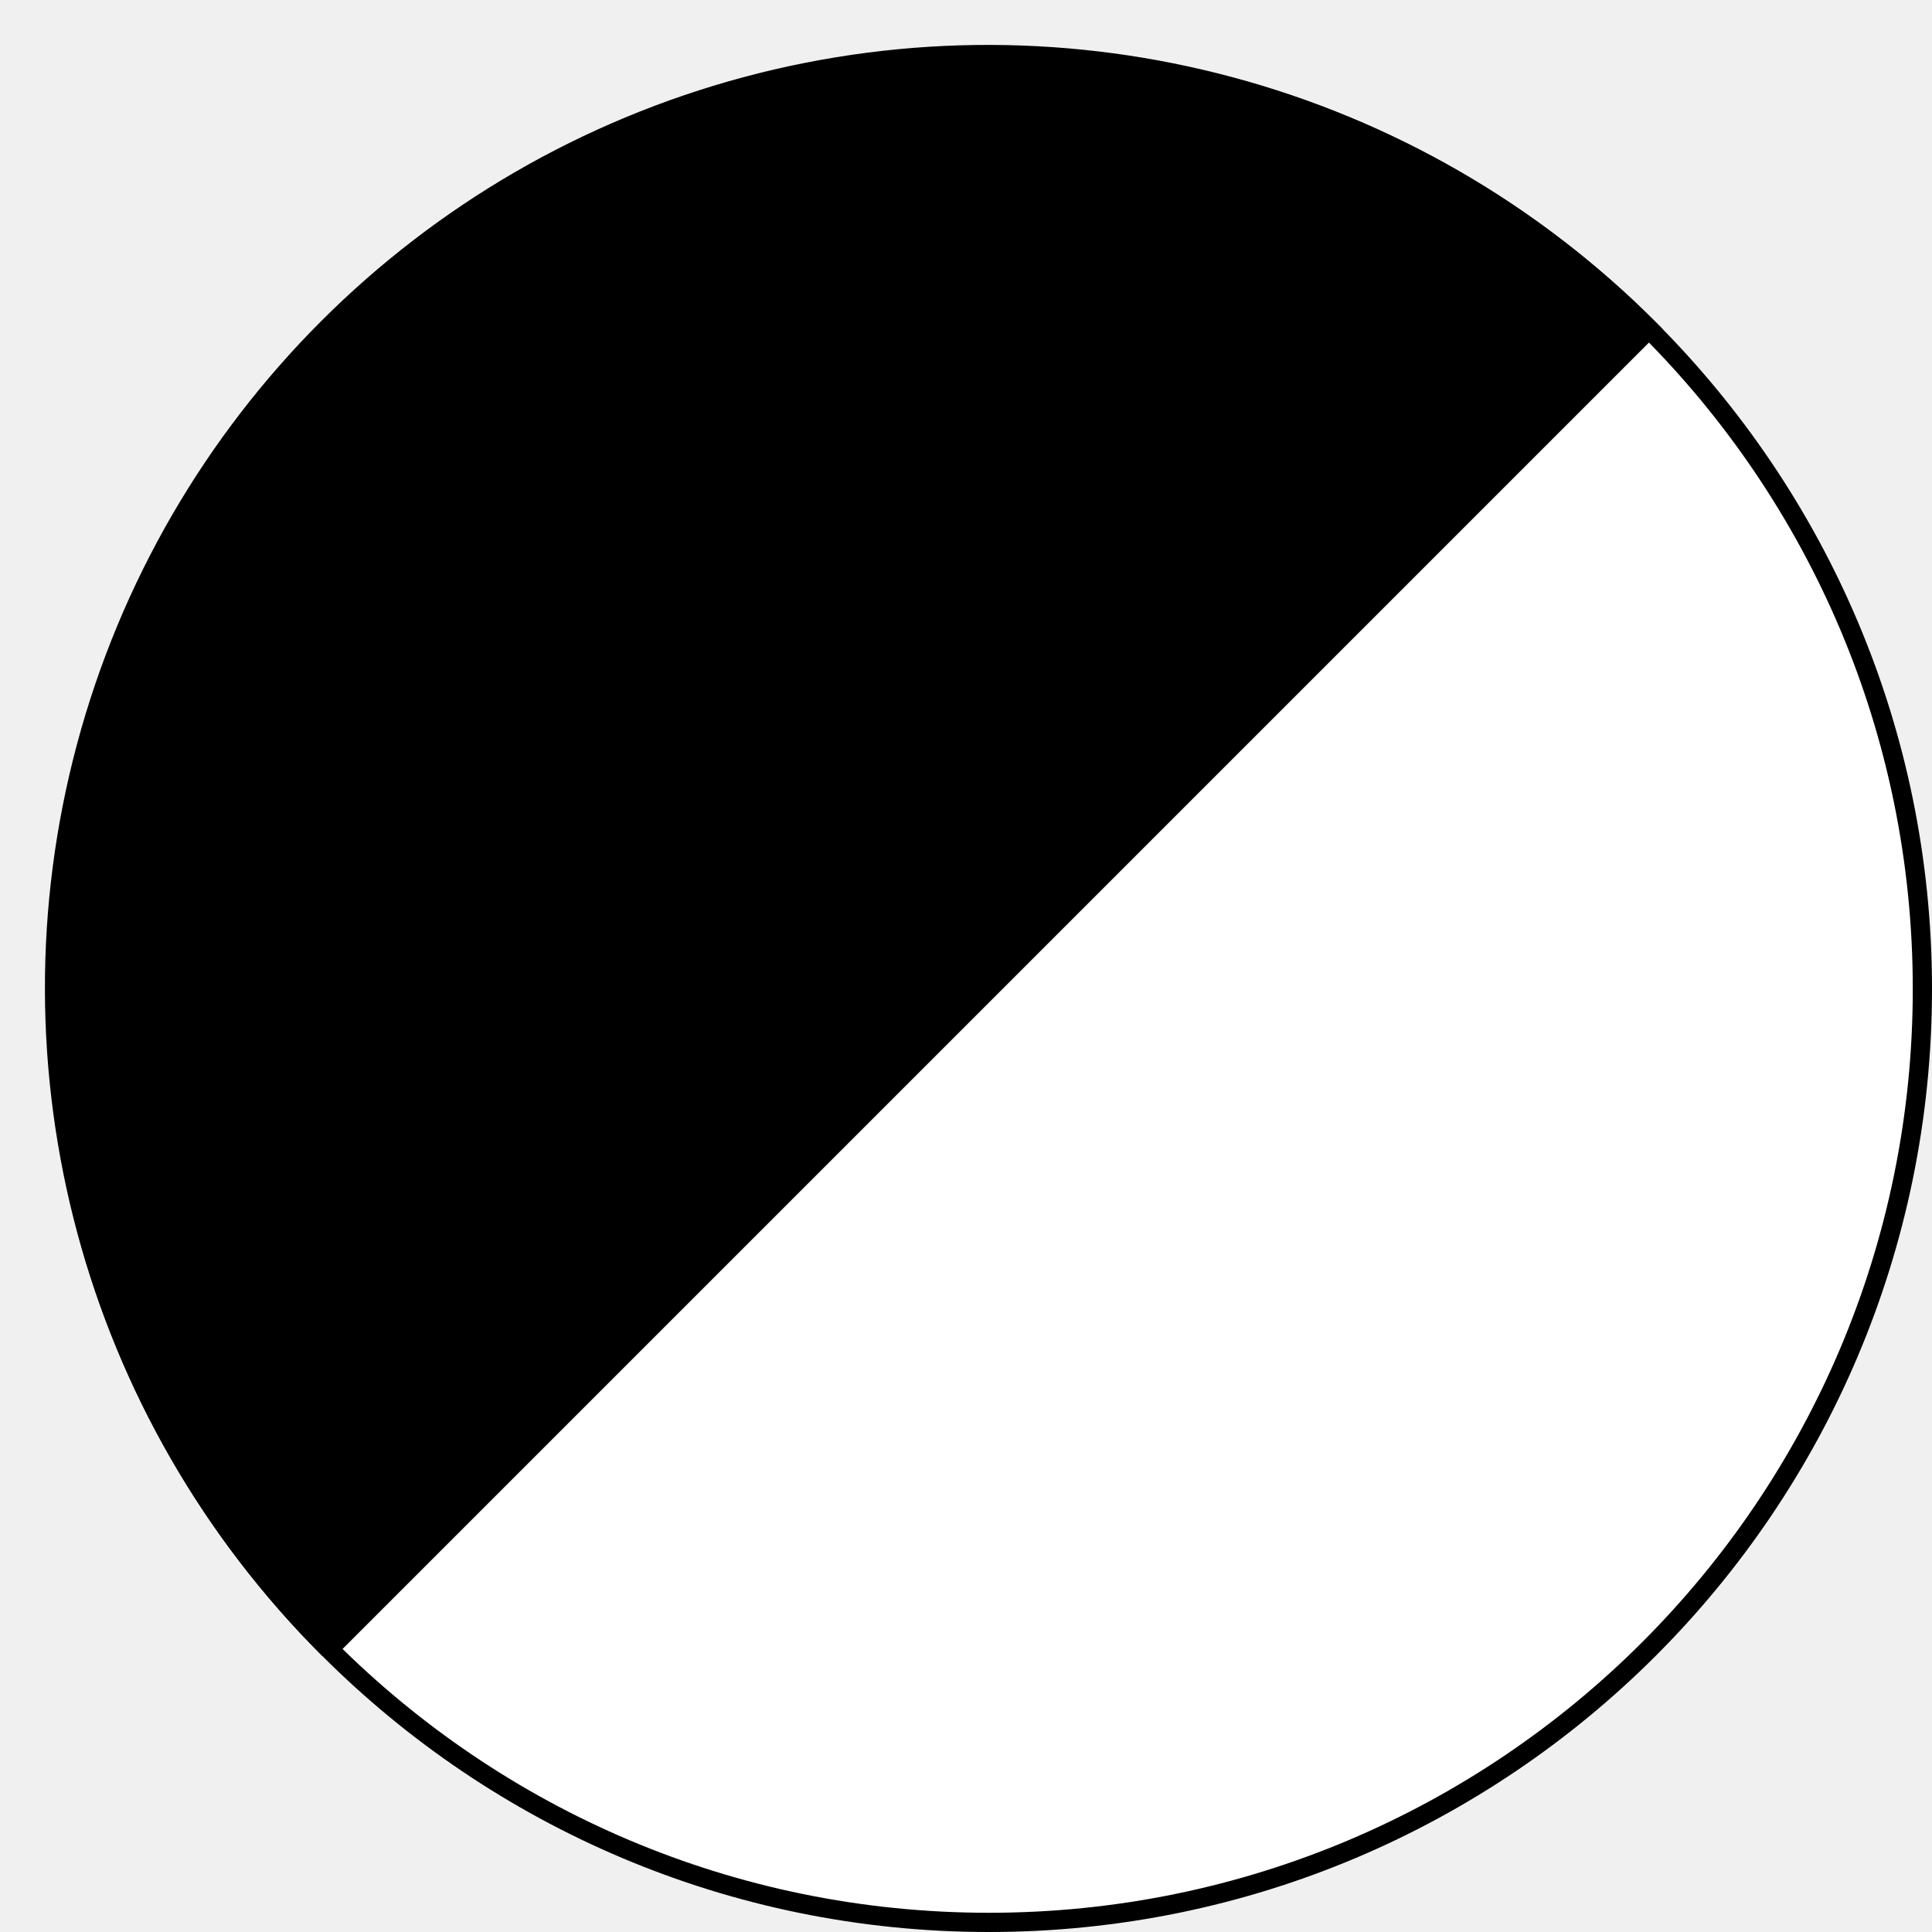
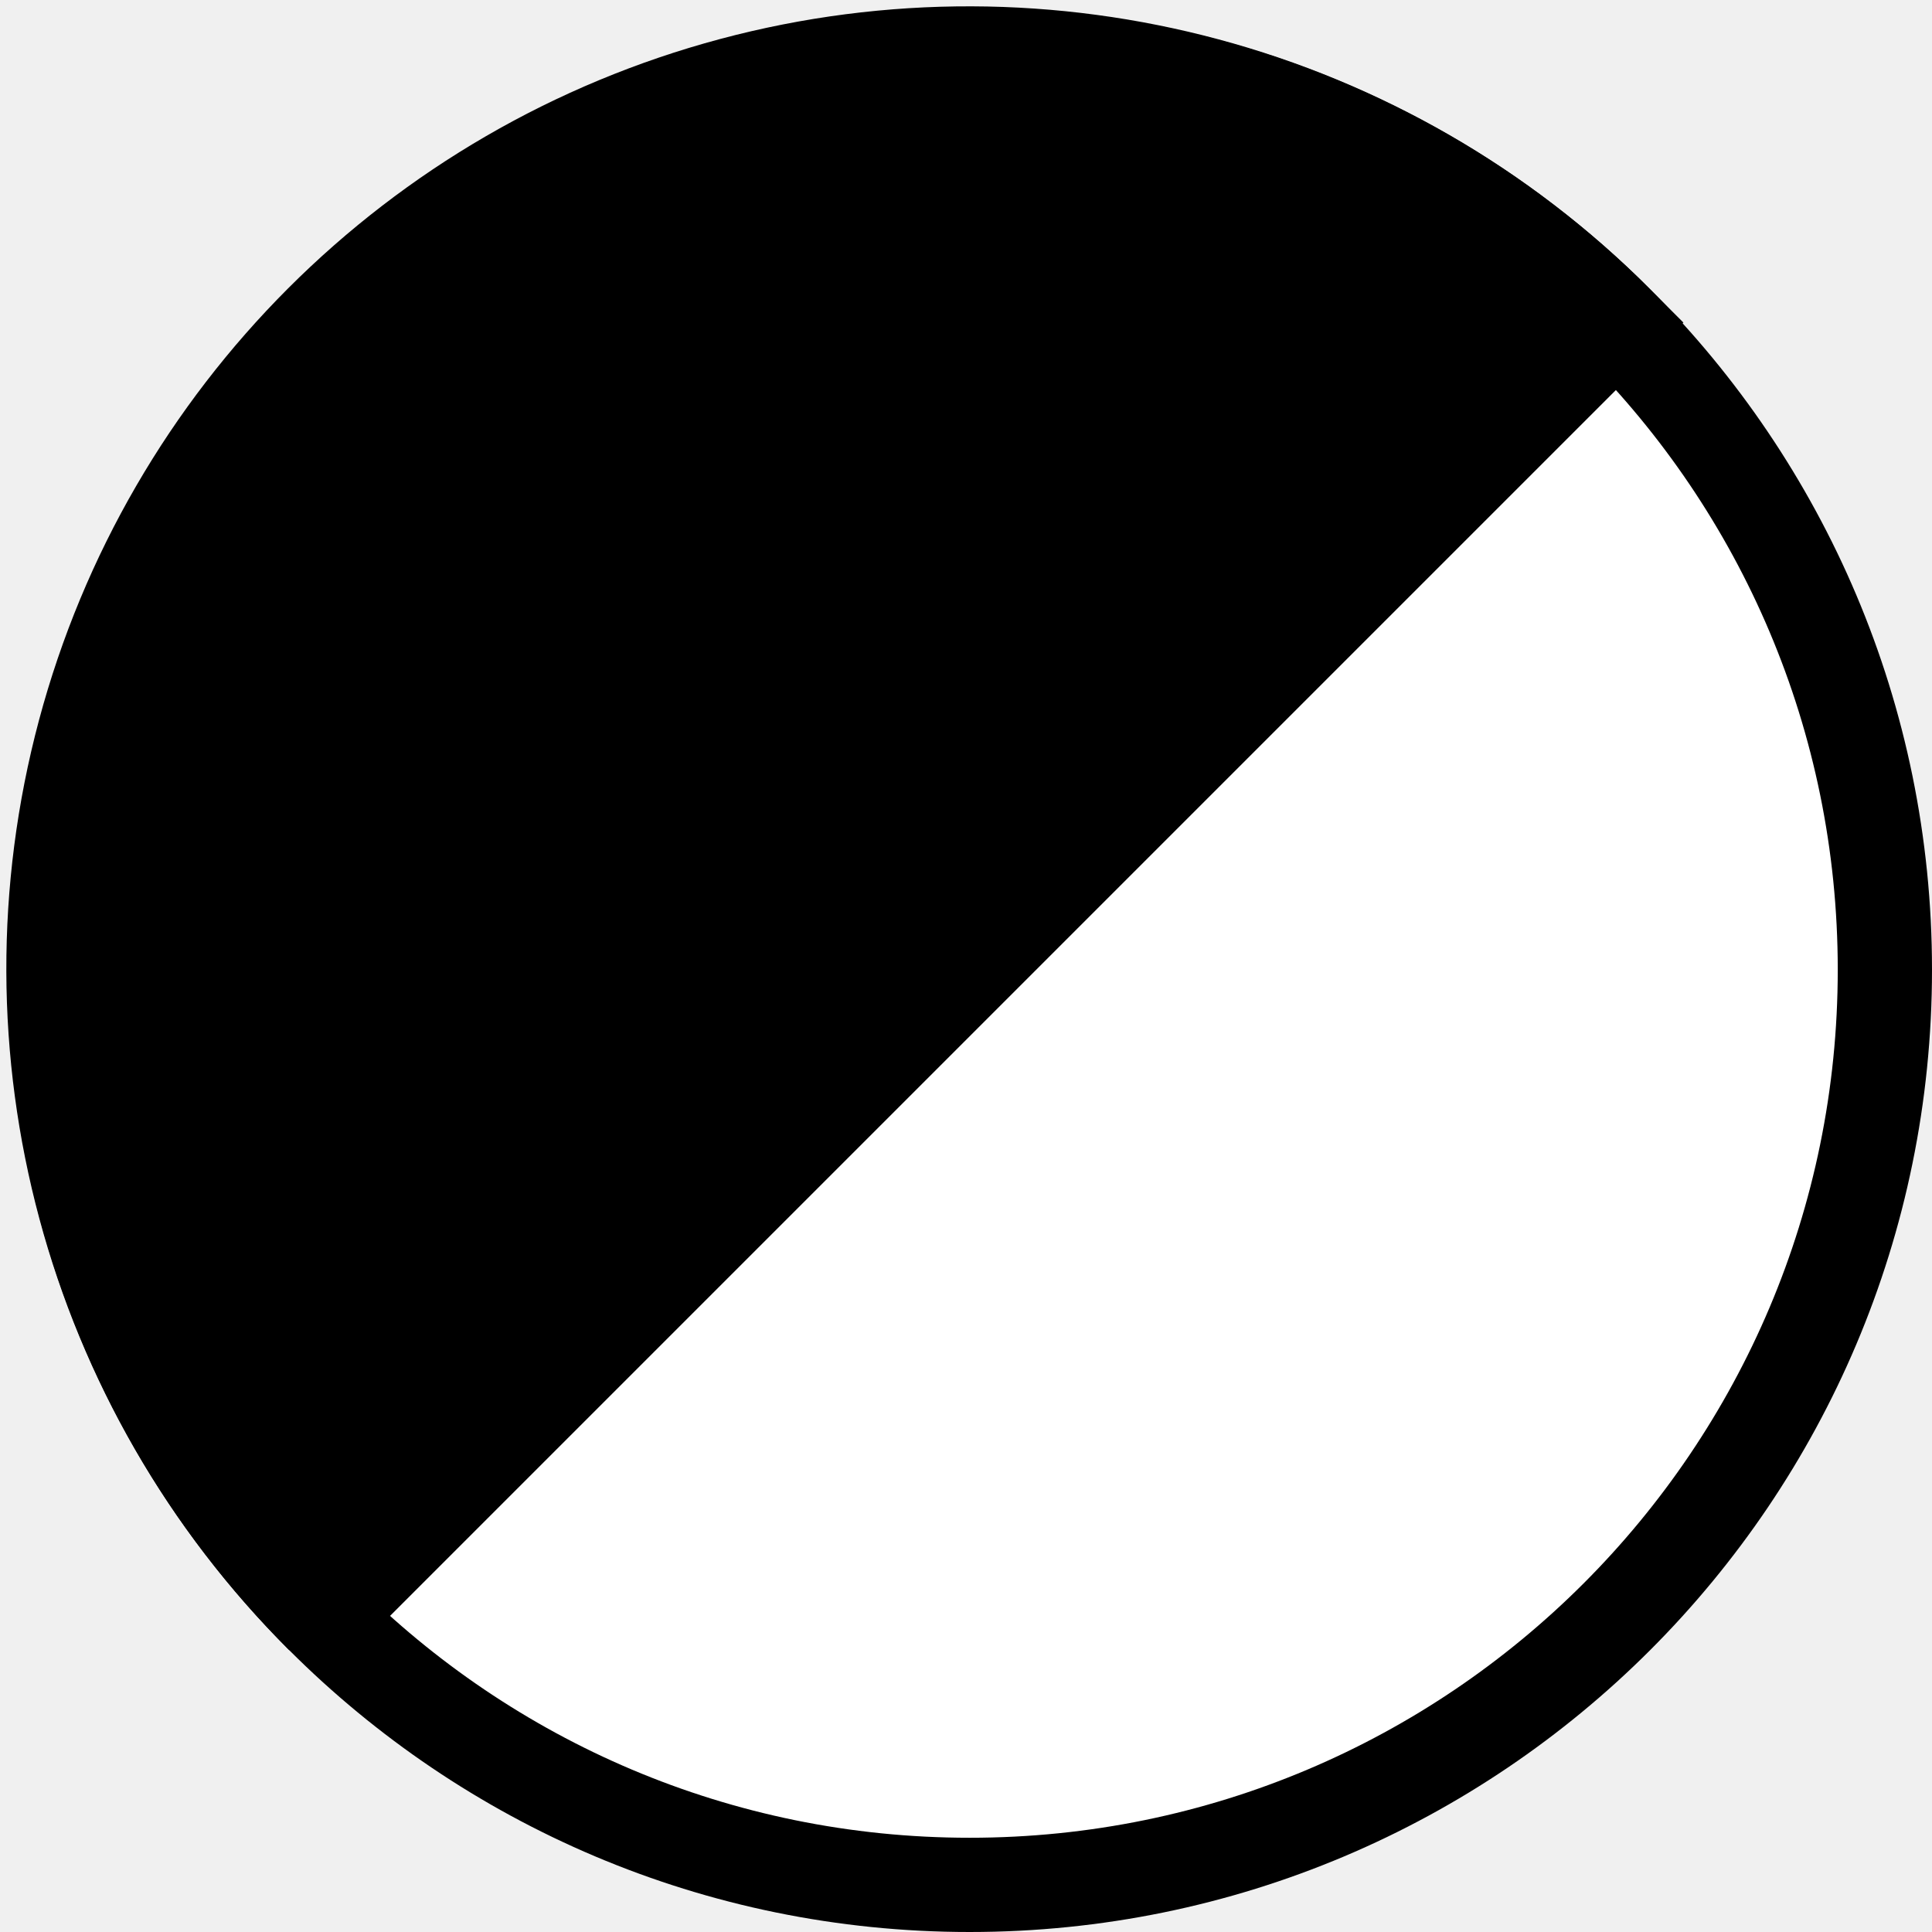
- <svg xmlns="http://www.w3.org/2000/svg" width="11cm" height="11cm" viewBox="0 0 201 201">
+ <svg xmlns="http://www.w3.org/2000/svg" width="3cm" height="3cm" viewBox="-20 -20 41 41">
  <g>
-     <ellipse style="fill: #ffffff" cx="102.889" cy="102.889" rx="97.111" ry="97.111" />
-     <ellipse style="fill: none; fill-opacity:0; stroke-width: 2; stroke: #000000" cx="102.889" cy="102.889" rx="97.111" ry="97.111" />
-     <path style="fill: #000000" d="M 34.221 171.557 C 9.627,147.036 0,111.249 8.972,77.699 C 17.944,44.149 44.149,17.944 77.699,8.972 C 111.249,0 147.036,9.627 171.557,34.221 L 34.221,171.557z" />
-     <path style="fill: none; fill-opacity:0; stroke-width: 2; stroke: #000000" d="M 34.221 171.557 C 9.627,147.036 0,111.249 8.972,77.699 C 17.944,44.149 44.149,17.944 77.699,8.972 C 111.249,0 147.036,9.627 171.557,34.221 L 34.221,171.557" />
+     <ellipse style="fill: #ffffff" cx="0.578" cy="0.578" rx="19.422" ry="19.422" />
+     <ellipse style="fill: none; fill-opacity:0; stroke-width: 2; stroke: #000000" cx="0.578" cy="0.578" rx="19.422" ry="19.422" />
+     <path style="fill: #000000" d="M -13.156 14.311 C -18.075,9.407 -20,2.25 -18.206,-4.46 C -16.411,-11.17 -11.17,-16.411 -4.46,-18.206 C 2.25,-20 9.407,-18.075 14.311,-13.156 L -13.156,14.311z" />
+     <path style="fill: none; fill-opacity:0; stroke-width: 2; stroke: #000000" d="M -13.156 14.311 C -18.075,9.407 -20,2.25 -18.206,-4.46 C -16.411,-11.17 -11.17,-16.411 -4.46,-18.206 C 2.25,-20 9.407,-18.075 14.311,-13.156 L -13.156,14.311" />
  </g>
</svg>
